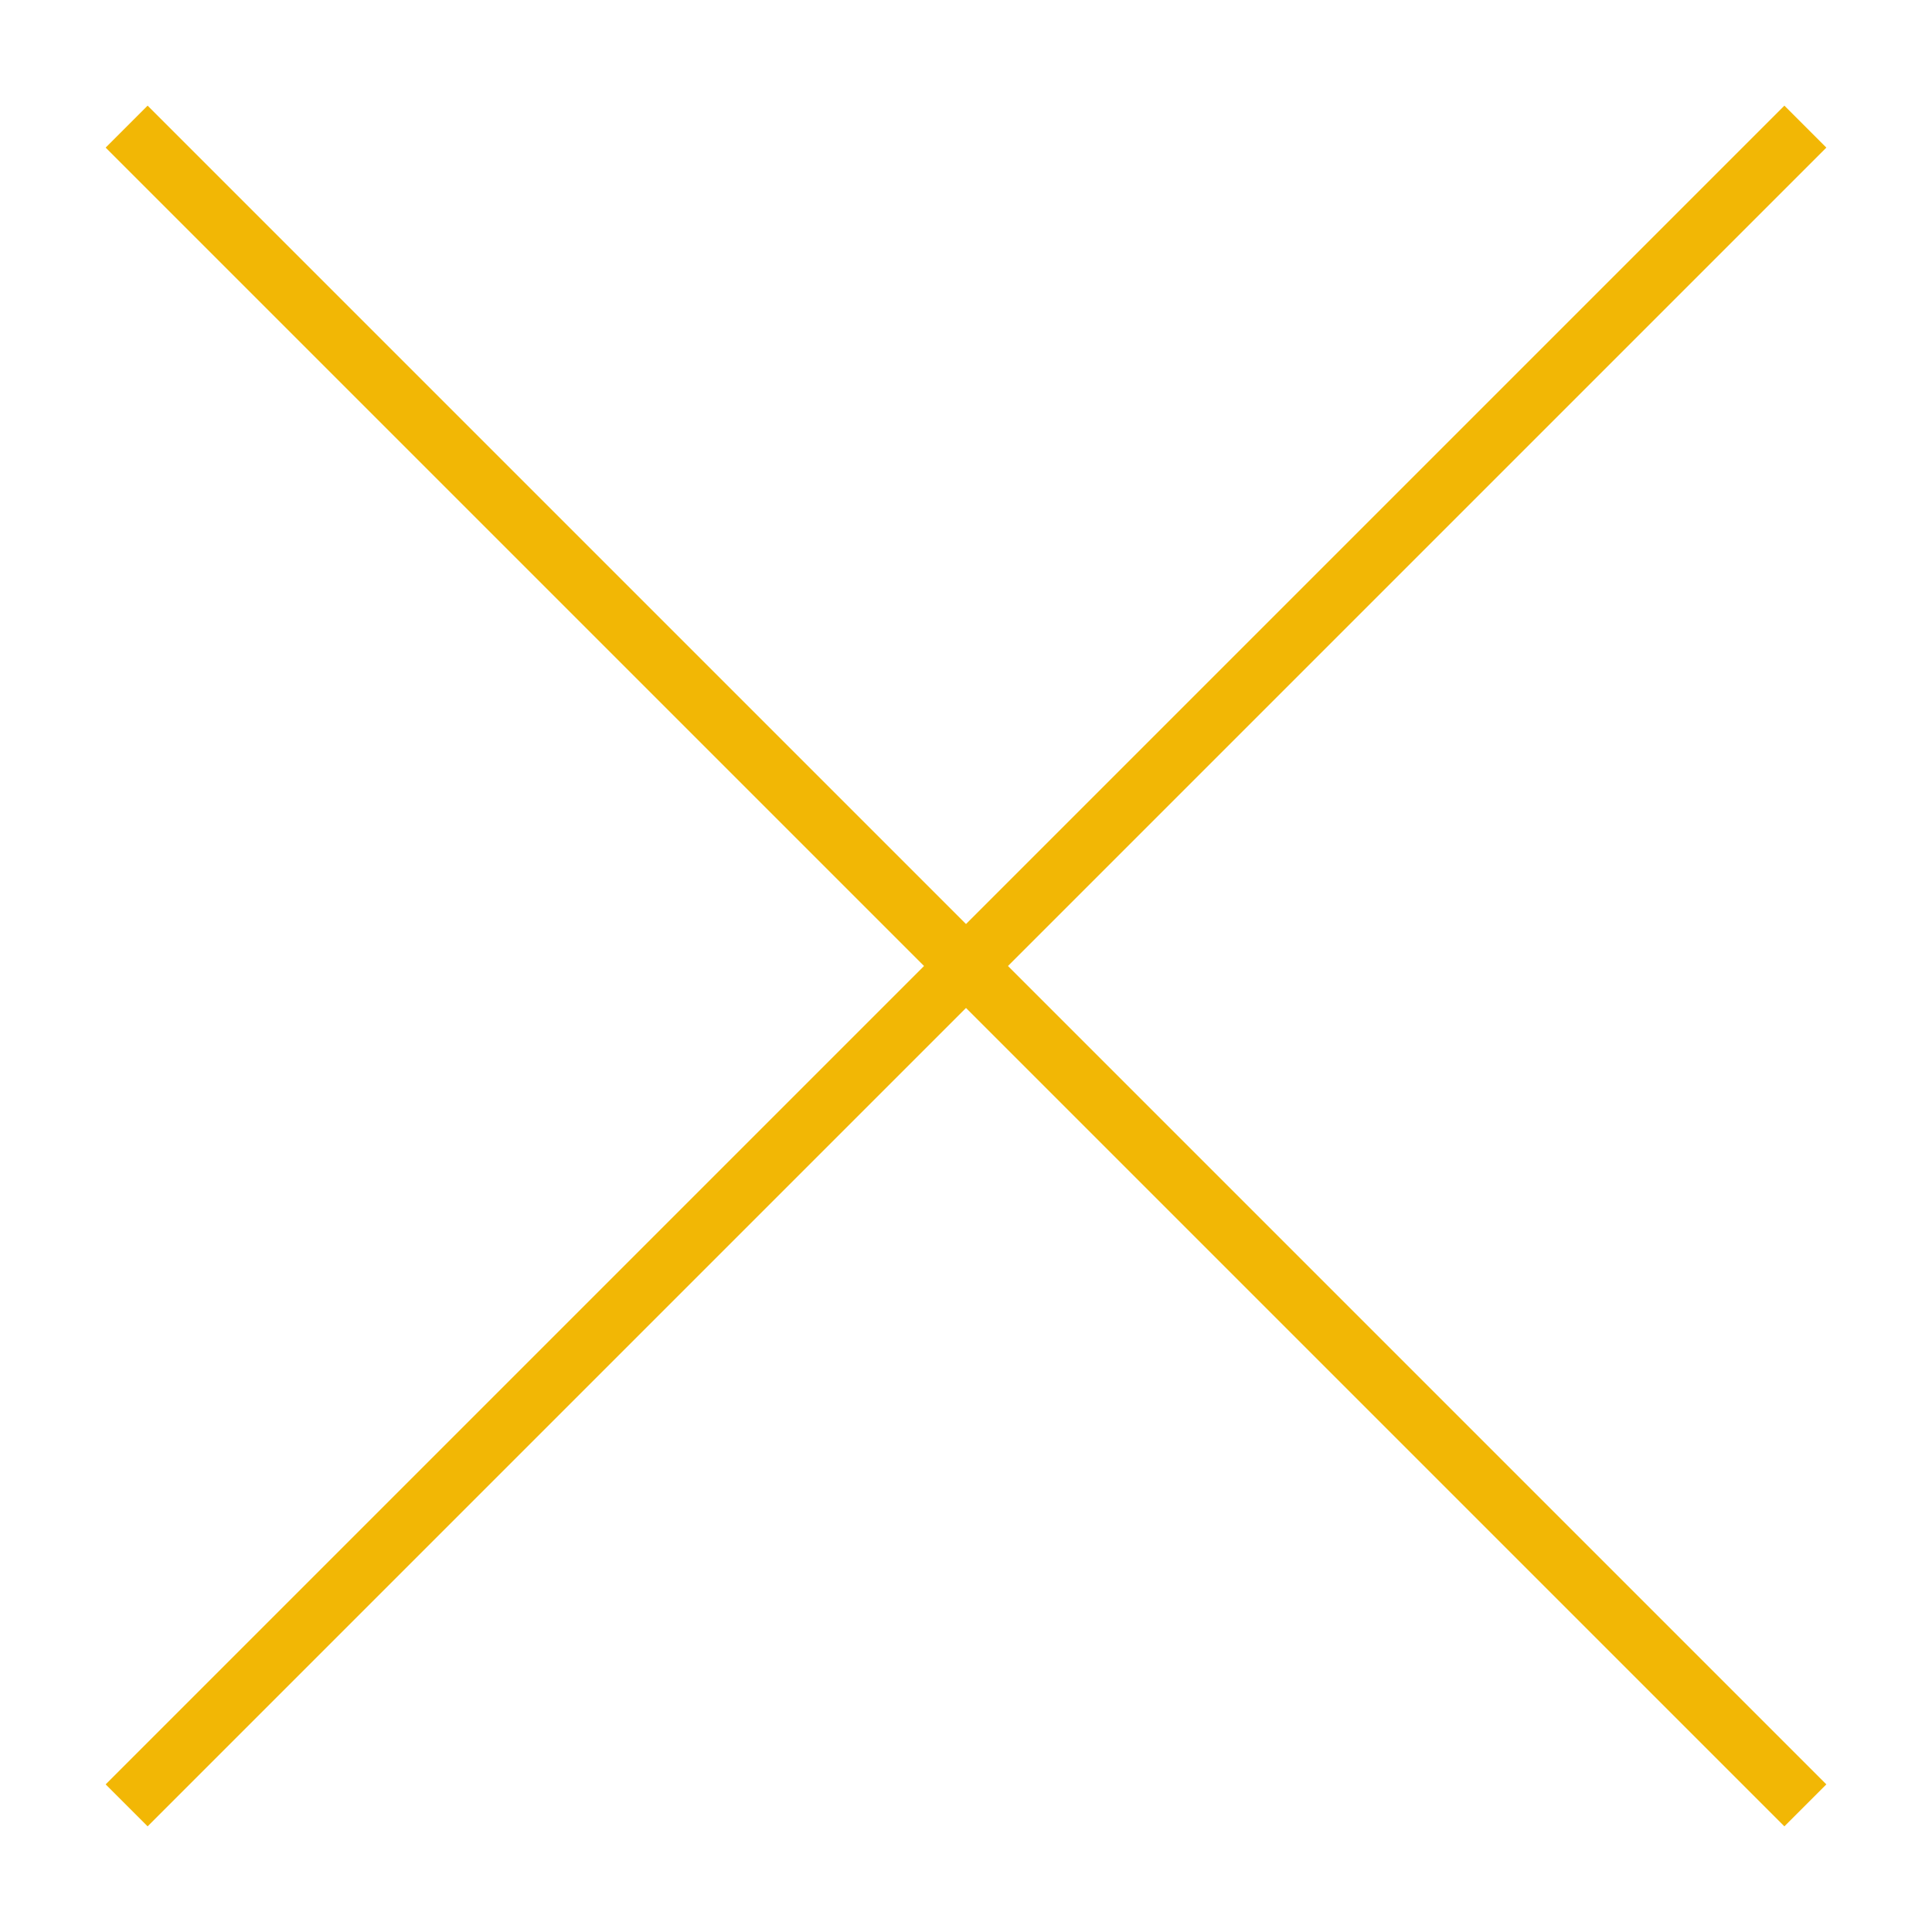
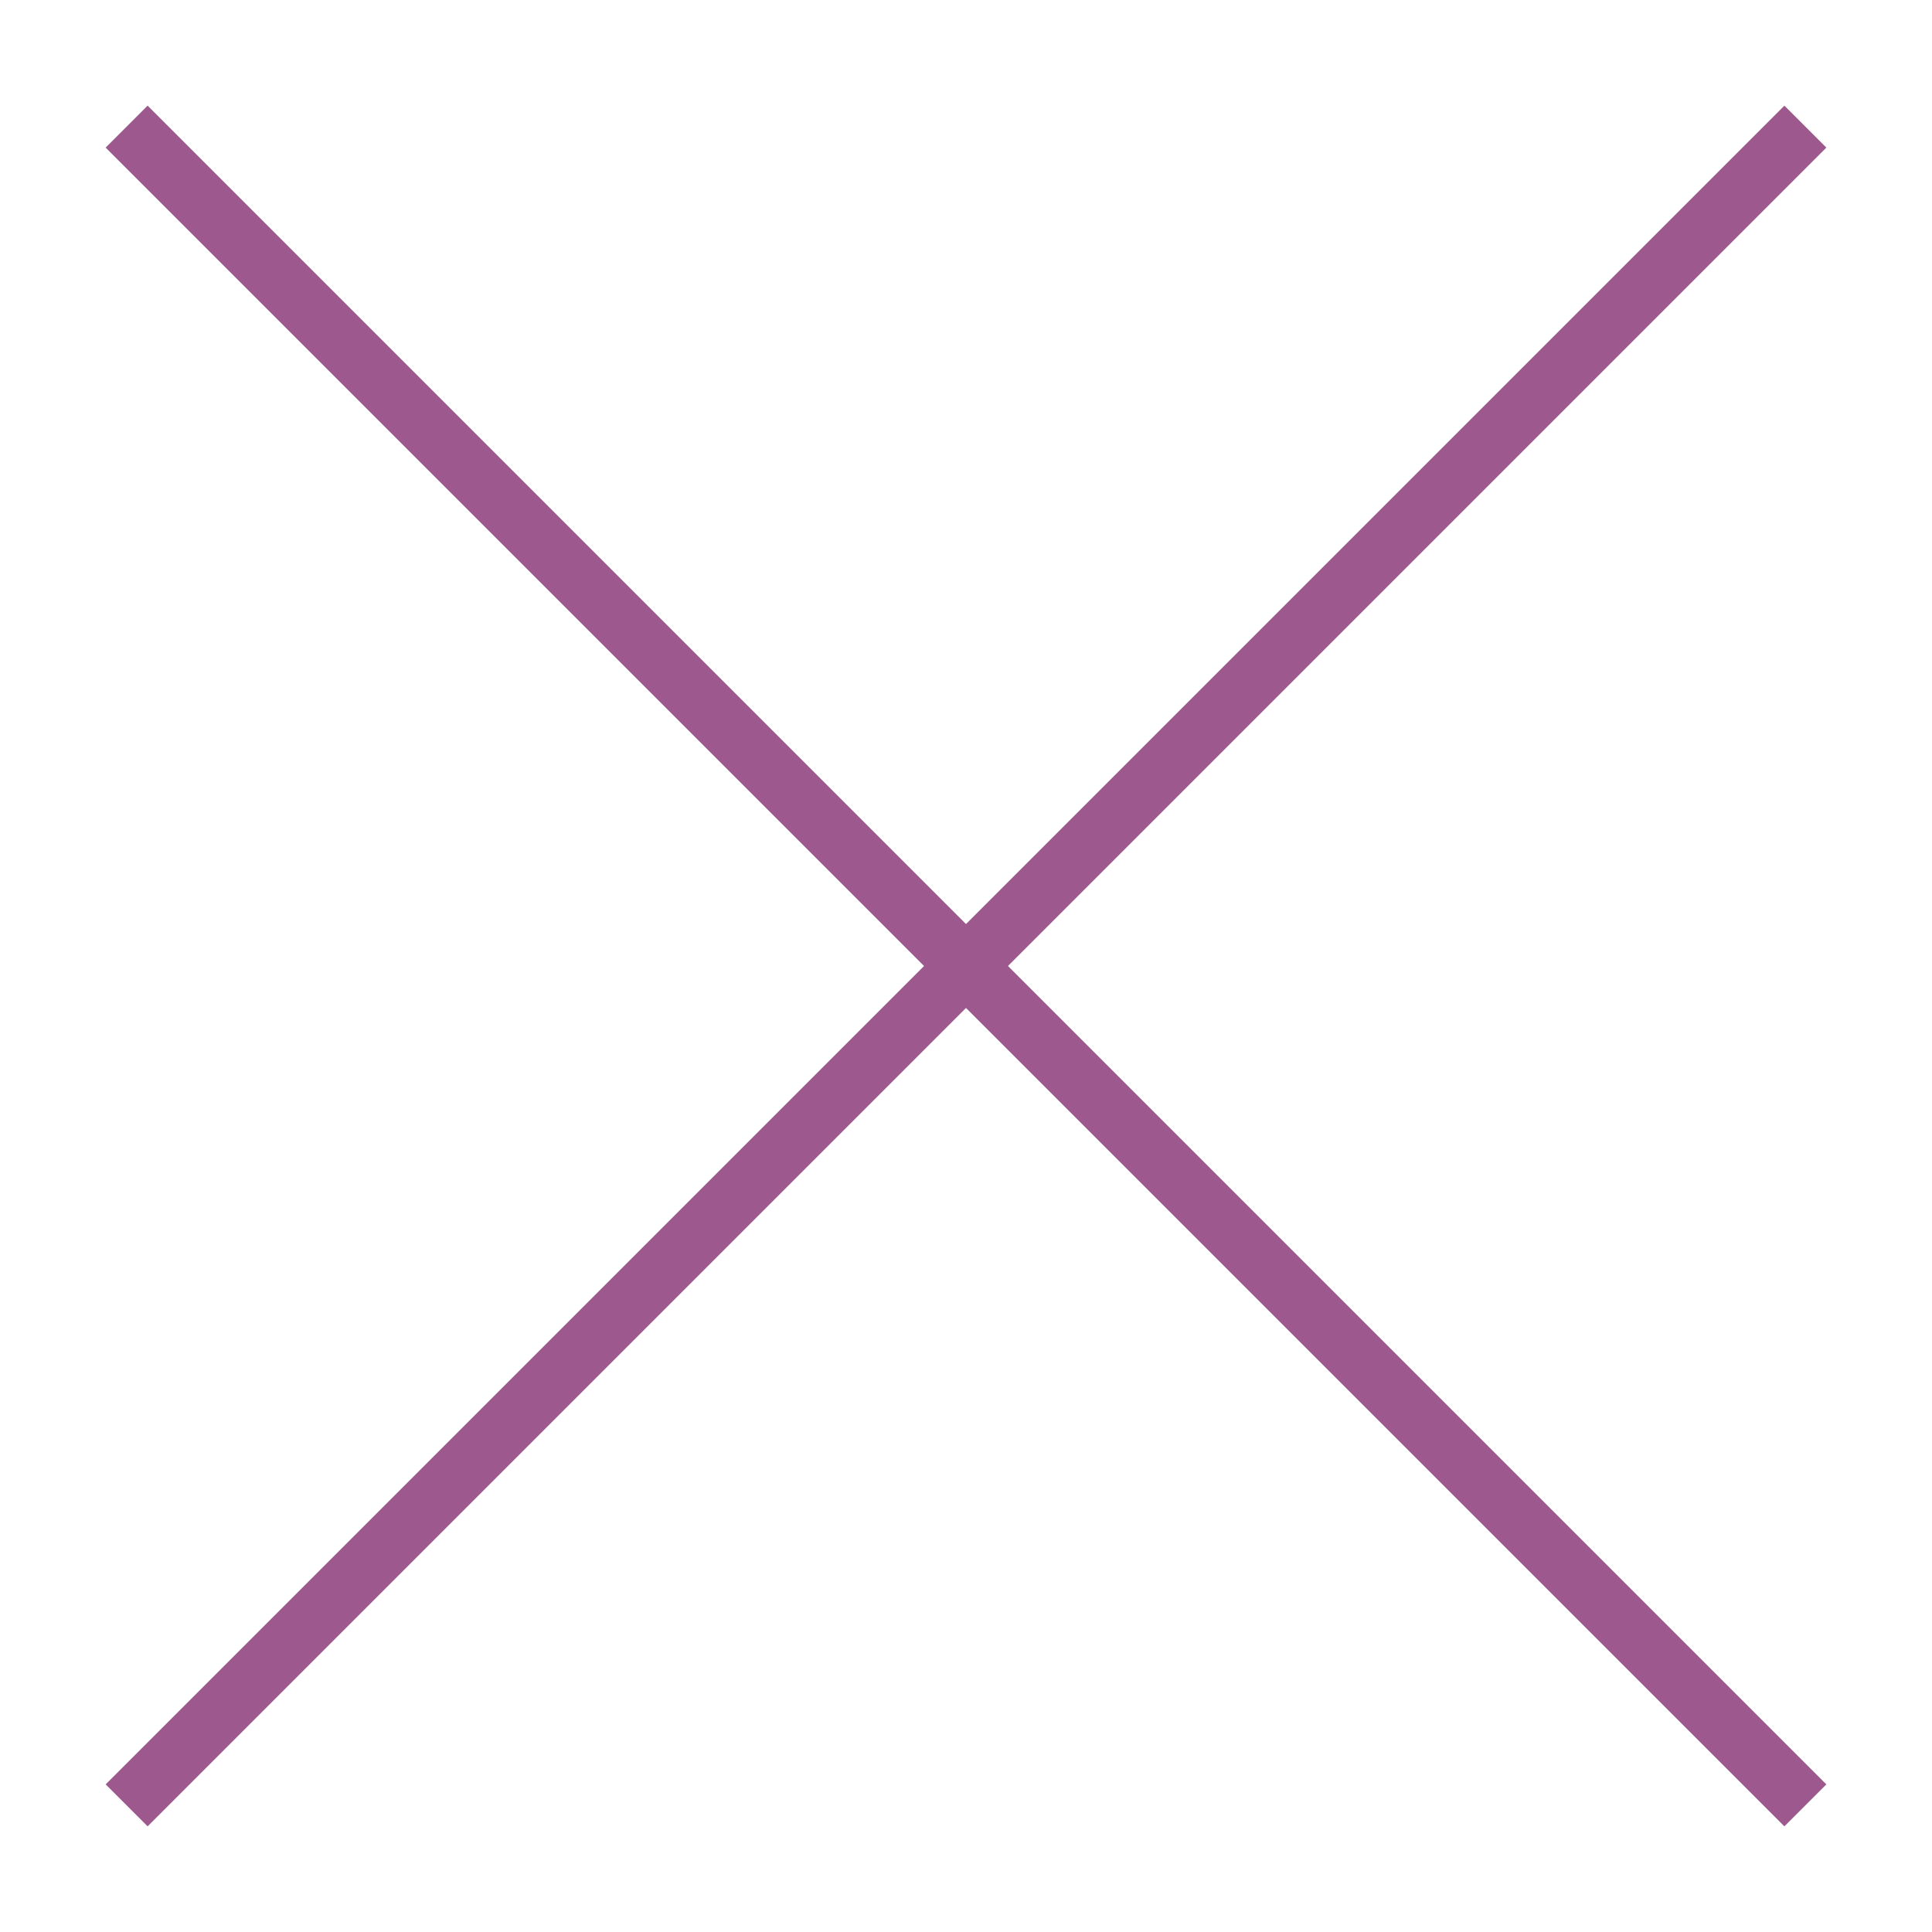
<svg xmlns="http://www.w3.org/2000/svg" width="100%" height="100%" viewBox="0 0 128 128" version="1.1" xml:space="preserve" style="fill-rule:evenodd;clip-rule:evenodd;stroke-linejoin:round;stroke-miterlimit:1.414;">
-   <path d="M121,118.22l-111.22,-111.22l-2.78,2.78l111.22,111.22l2.78,-2.78Z" style="fill:#f2b705;" />
-   <path d="M9.78,121l111.22,-111.22l-2.78,-2.78l-111.22,111.22l2.78,2.78Z" style="fill:#f2b705;" />
+   <path d="M121,118.22l-111.22,-111.22l-2.78,2.78l111.22,111.22l2.78,-2.78Z" style="fill:#9D588D;" />
+   <path d="M9.78,121l111.22,-111.22l-2.78,-2.78l-111.22,111.22l2.78,2.78Z" style="fill:#9D588D;" />
</svg>
